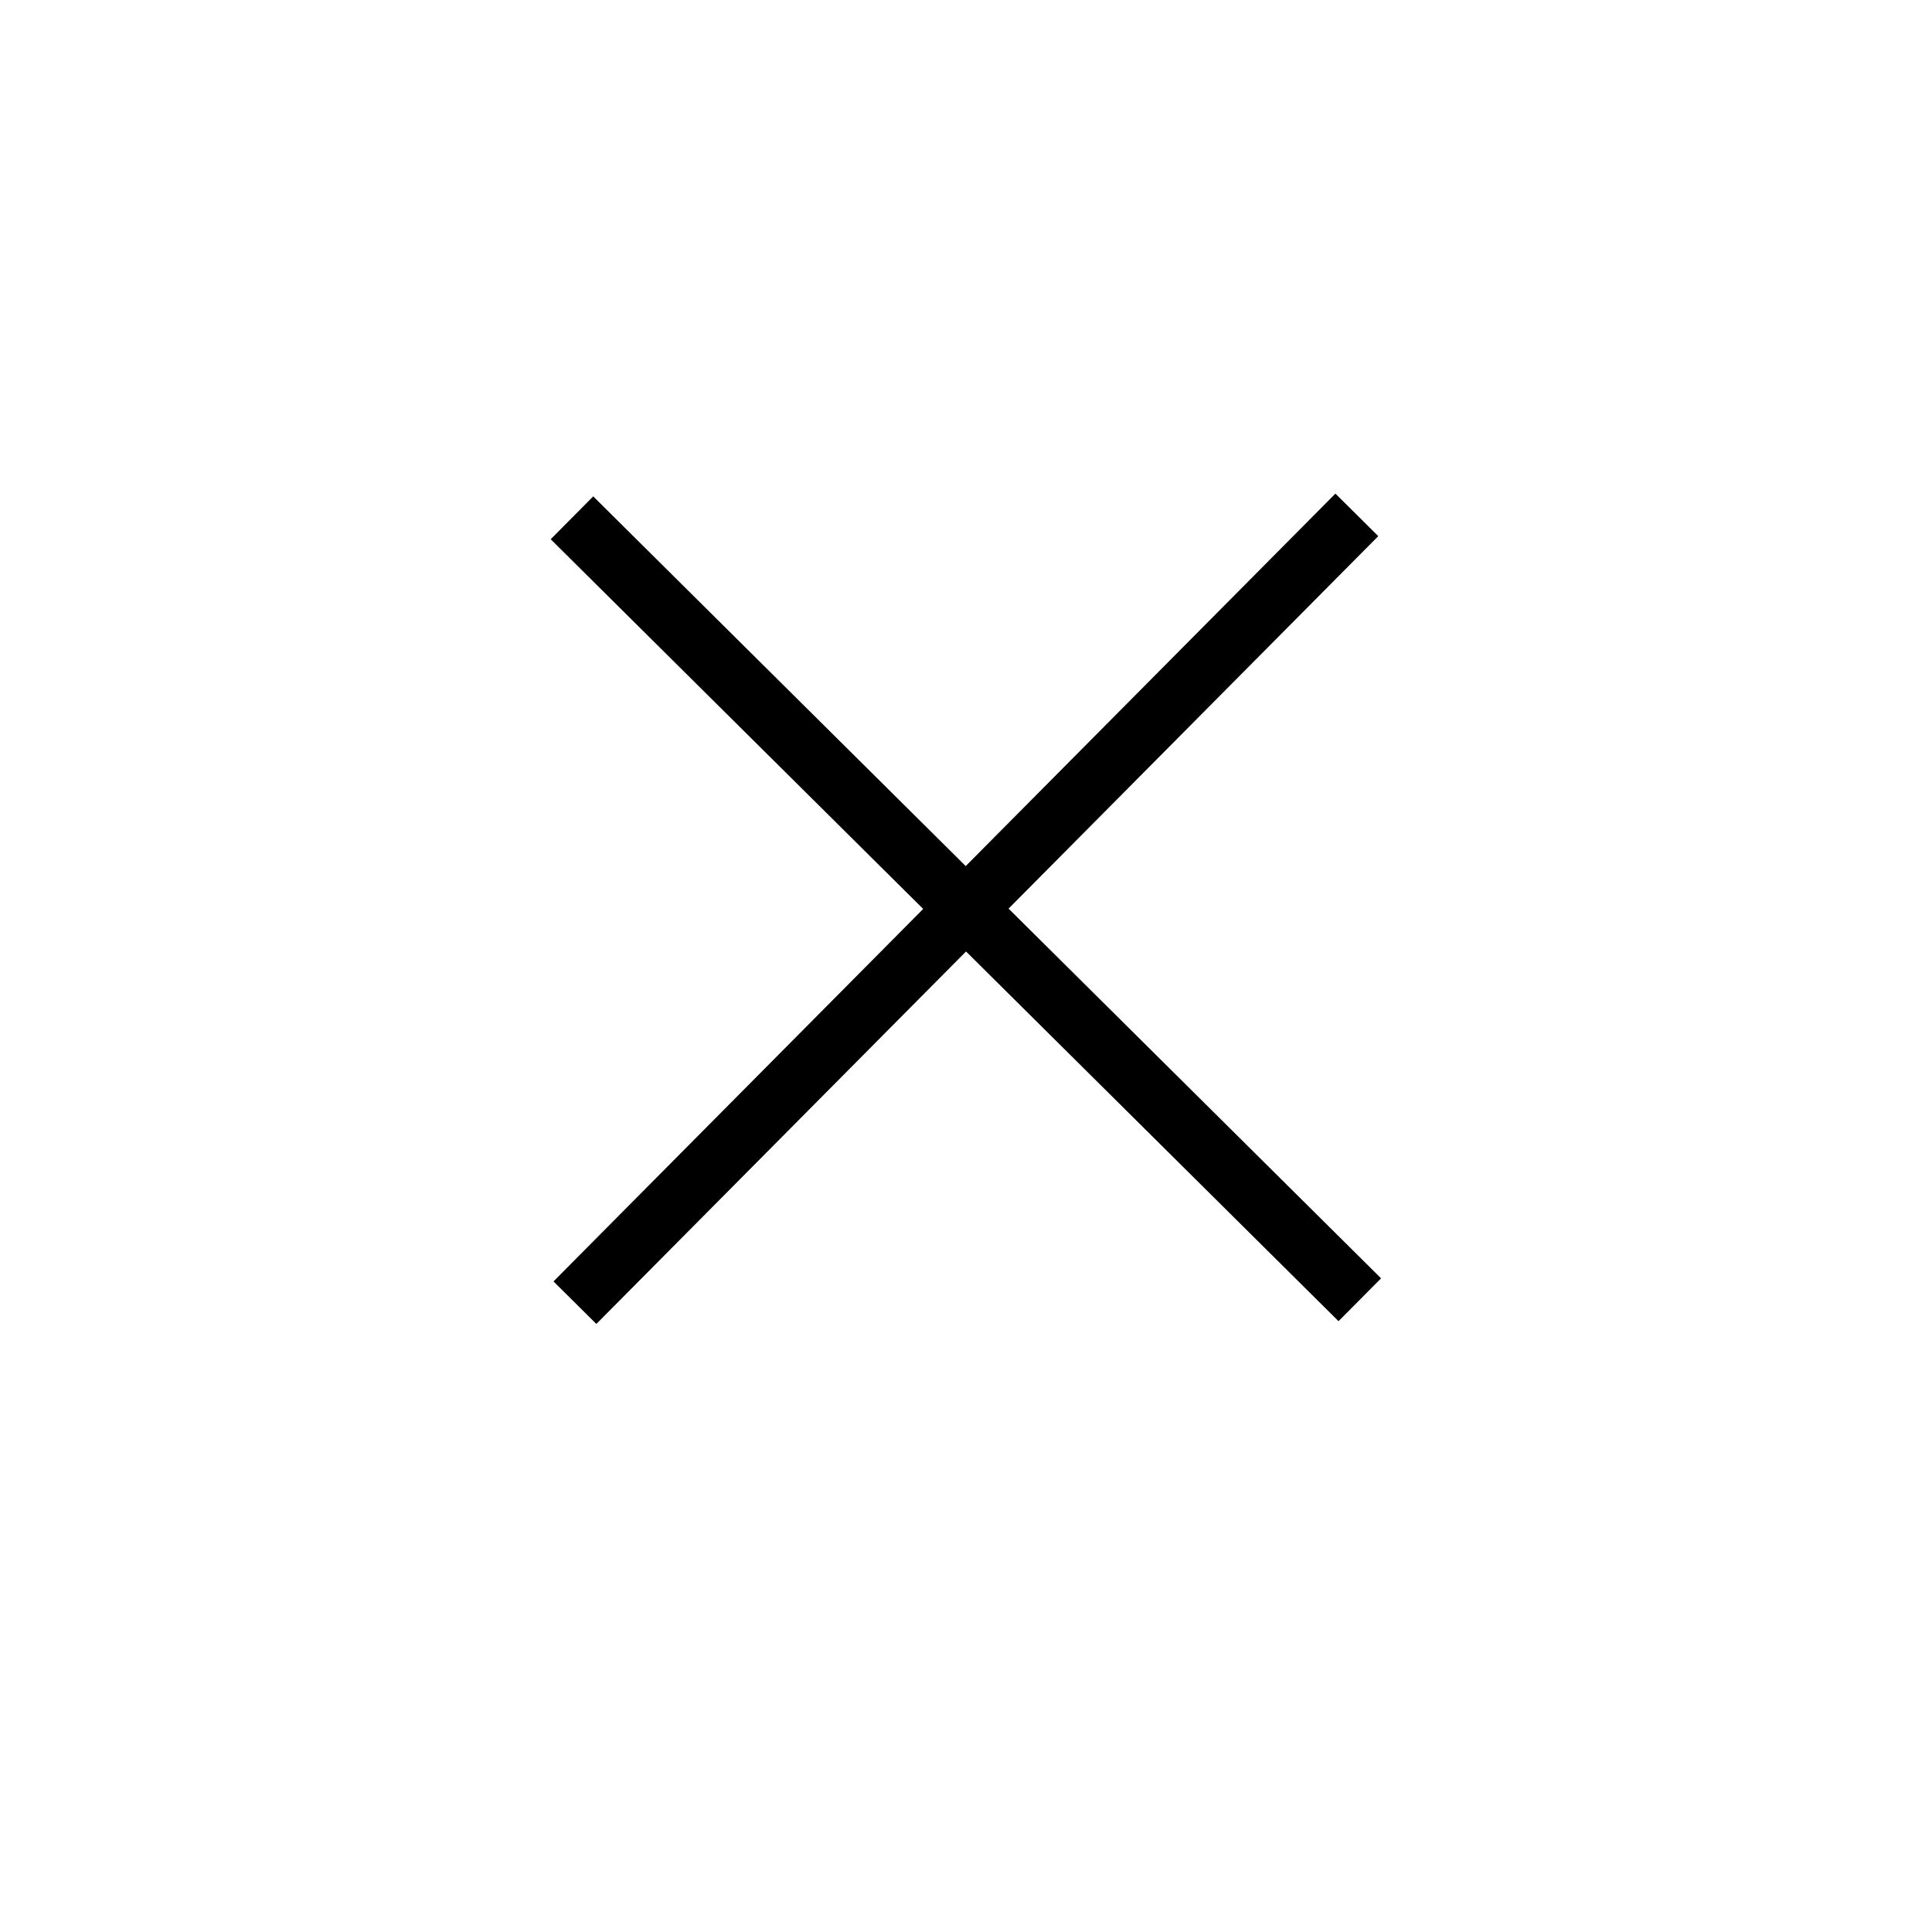
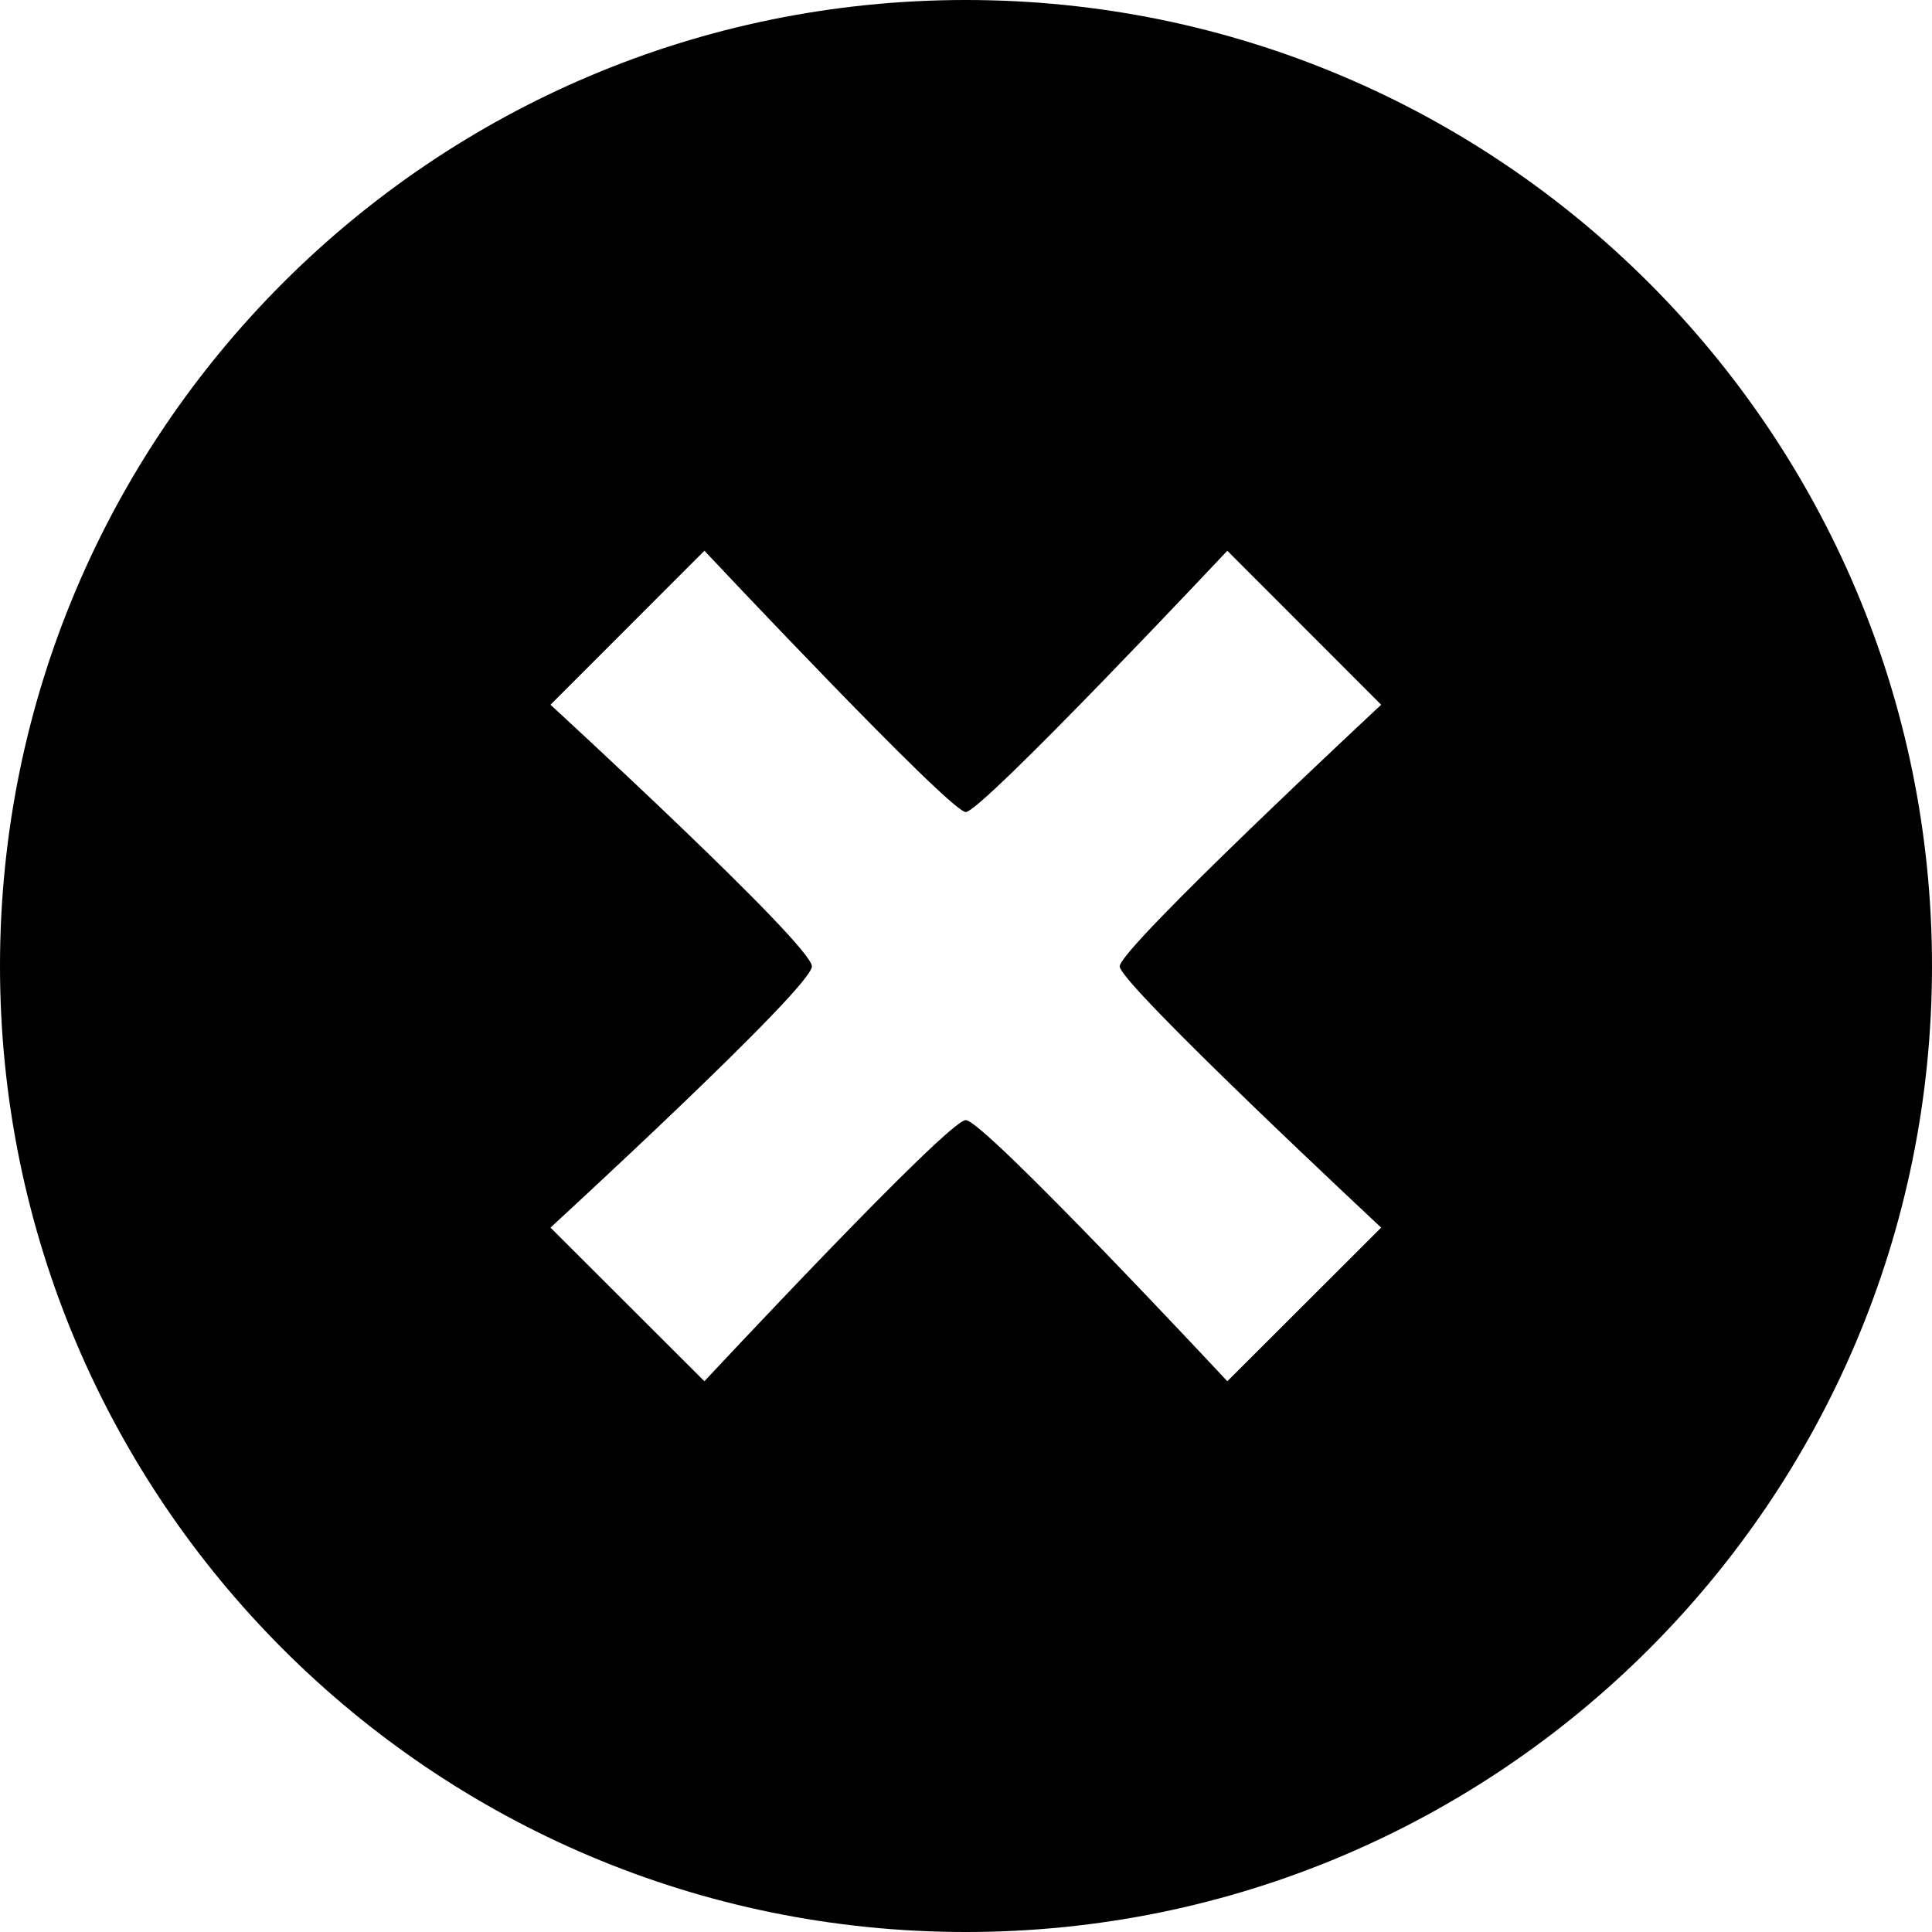
- <svg xmlns="http://www.w3.org/2000/svg" version="1.1" id="Layer_1" x="0px" y="0px" width="64px" height="64px" viewBox="0 0 64 64" enable-background="new 0 0 64 64" xml:space="preserve">
+ <svg xmlns="http://www.w3.org/2000/svg" version="1.1" id="Capa_1" x="0px" y="0px" viewBox="0 0 27.965 27.965" style="enable-background:new 0 0 27.965 27.965;" xml:space="preserve">
  <g>
-     <line fill="none" stroke="#000000" stroke-width="2" stroke-miterlimit="10" x1="18.947" y1="17.153" x2="45.045" y2="43.056" />
+     <g id="c142_x">
+       <path d="M13.98,0C6.259,0,0,6.261,0,13.983c0,7.721,6.259,13.982,13.98,13.982c7.725,0,13.985-6.262,13.985-13.982    C27.965,6.261,21.705,0,13.98,0z M19.992,17.769l-2.227,2.224c0,0-3.523-3.78-3.786-3.78c-0.259,0-3.783,3.78-3.783,3.78    l-2.228-2.224c0,0,3.784-3.472,3.784-3.781c0-0.314-3.784-3.787-3.784-3.787l2.228-2.229c0,0,3.553,3.782,3.783,3.782    c0.232,0,3.786-3.782,3.786-3.782l2.227,2.229c0,0-3.785,3.523-3.785,3.787C16.207,14.239,19.992,17.769,19.992,17.769z" />
+     </g>
+     <g id="Capa_1_104_">
+ 	</g>
  </g>
  <g>
-     <line fill="none" stroke="#000000" stroke-width="2" stroke-miterlimit="10" x1="19.045" y1="43.153" x2="44.947" y2="17.056" />
-   </g>
+ </g>
+   <g>
+ </g>
+   <g>
+ </g>
+   <g>
+ </g>
+   <g>
+ </g>
+   <g>
+ </g>
+   <g>
+ </g>
+   <g>
+ </g>
+   <g>
+ </g>
+   <g>
+ </g>
+   <g>
+ </g>
+   <g>
+ </g>
+   <g>
+ </g>
+   <g>
+ </g>
+   <g>
+ </g>
</svg>
